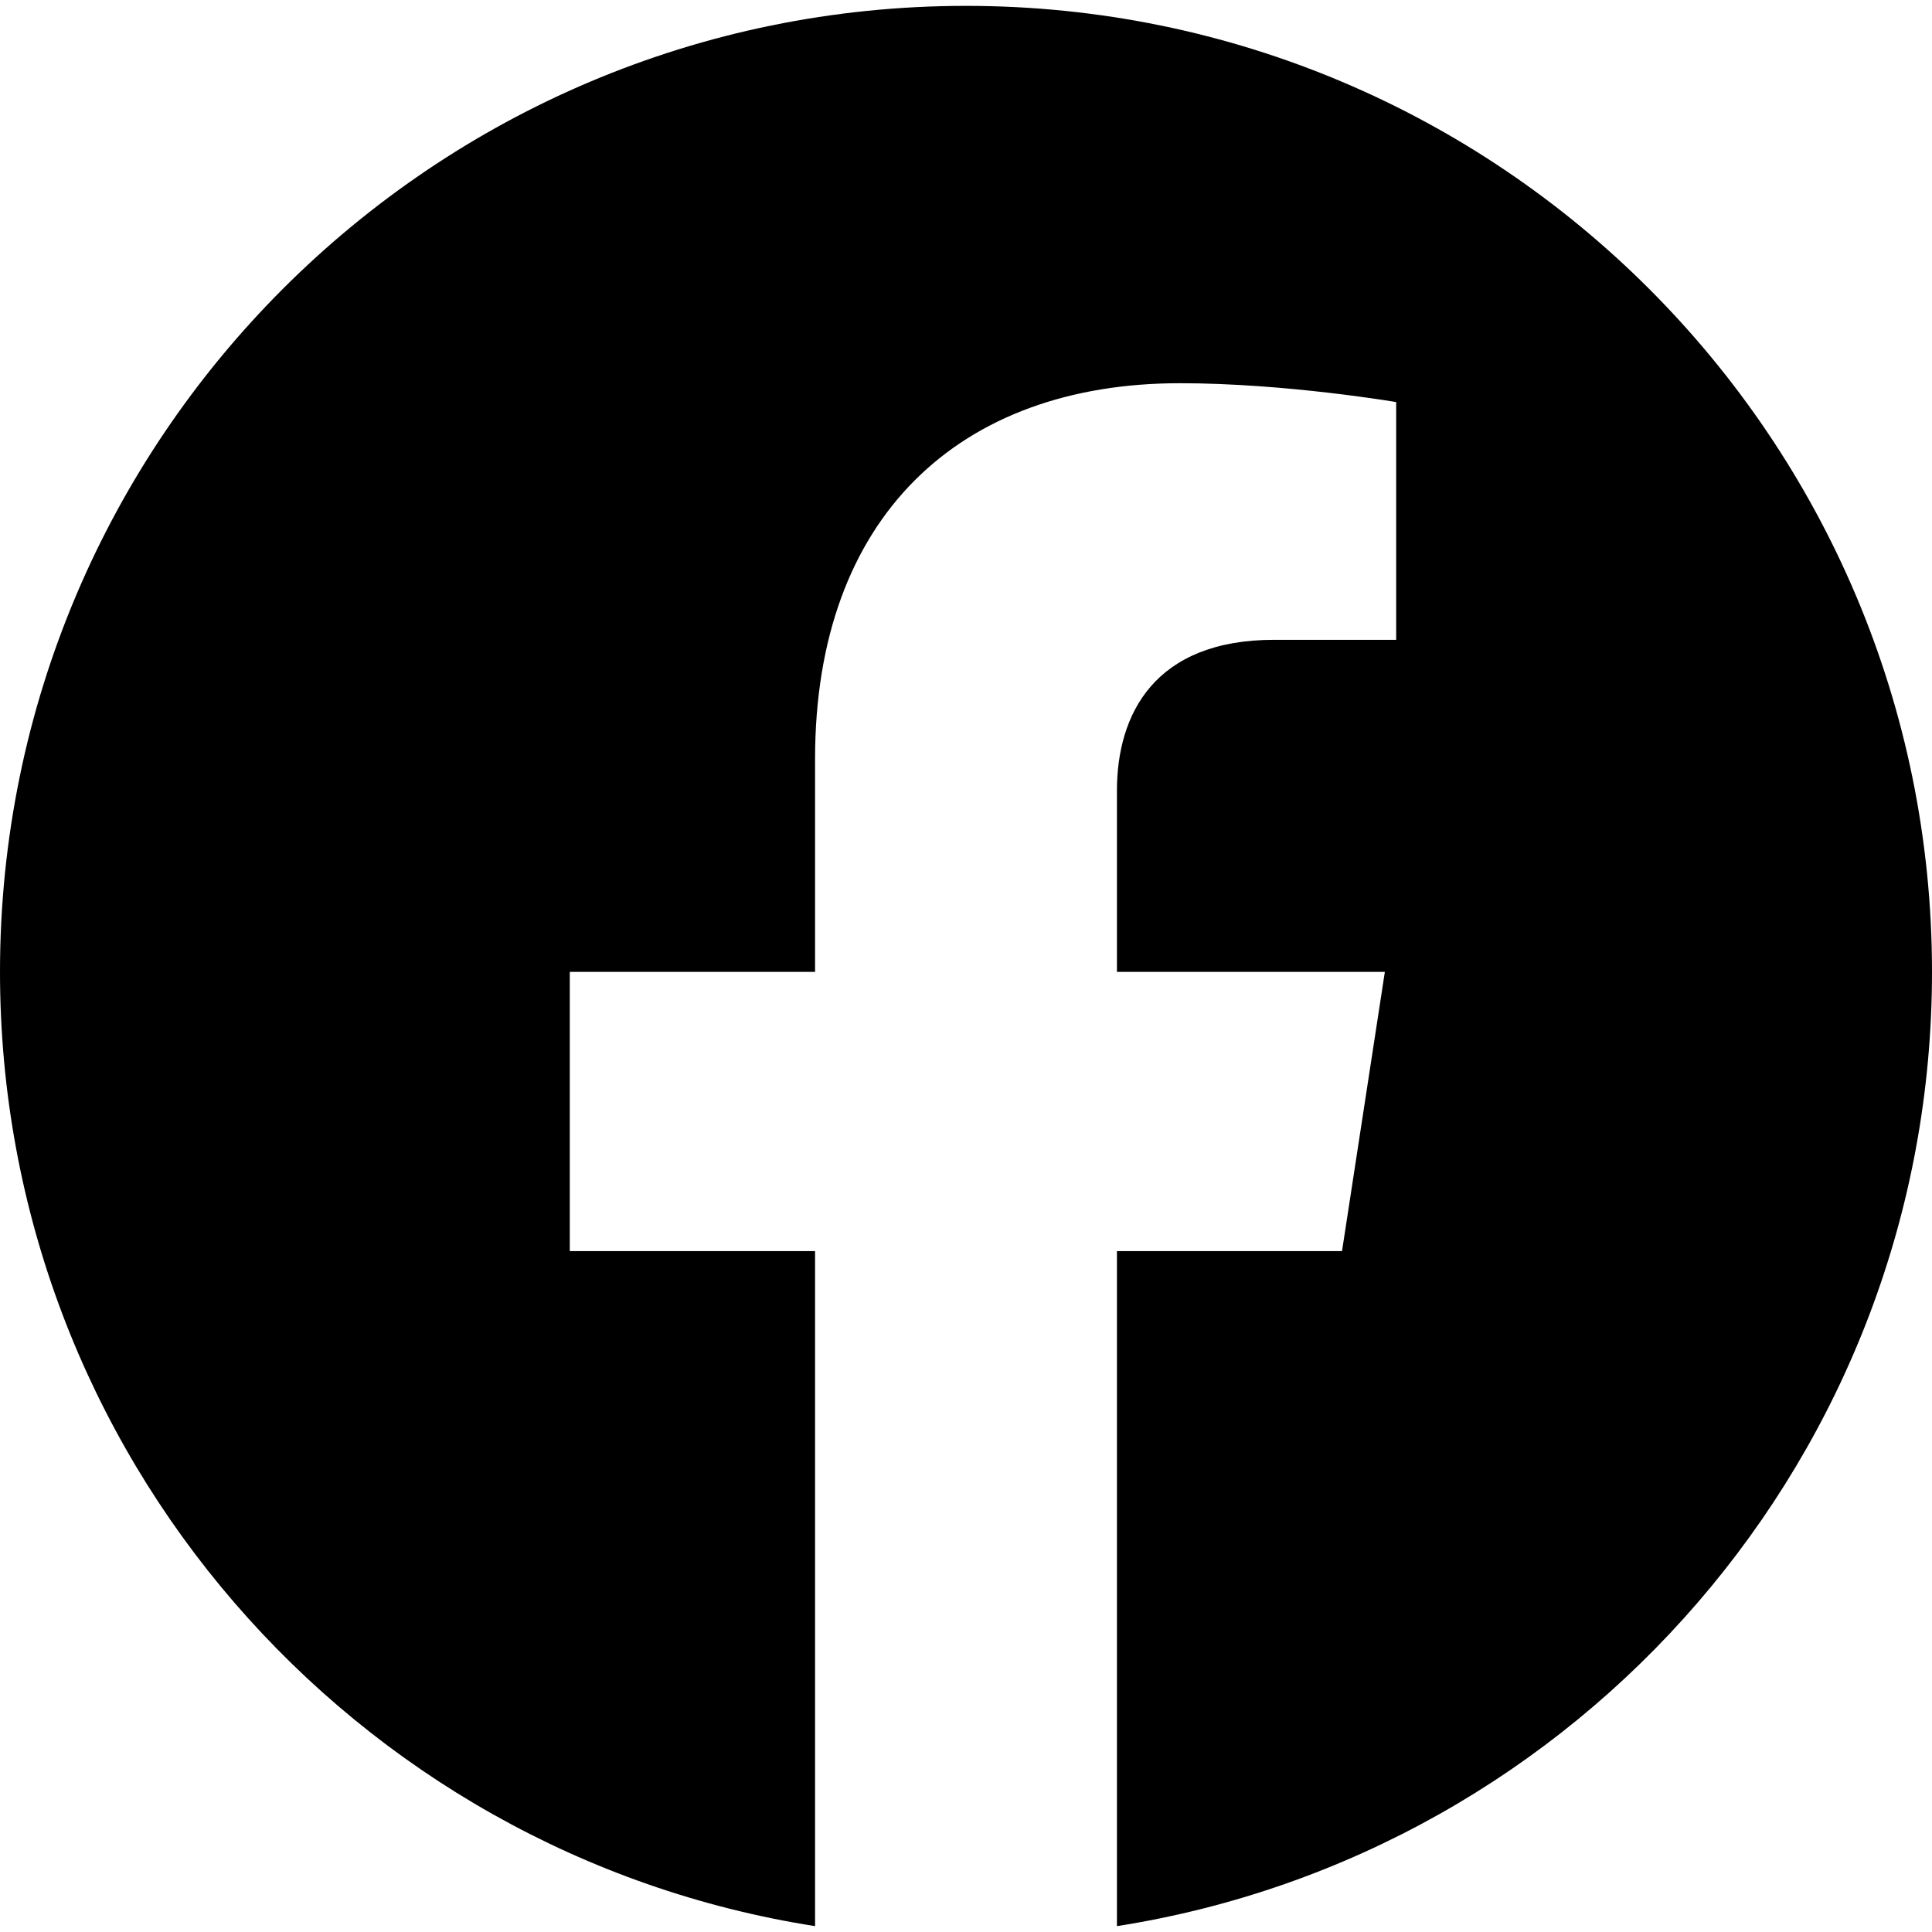
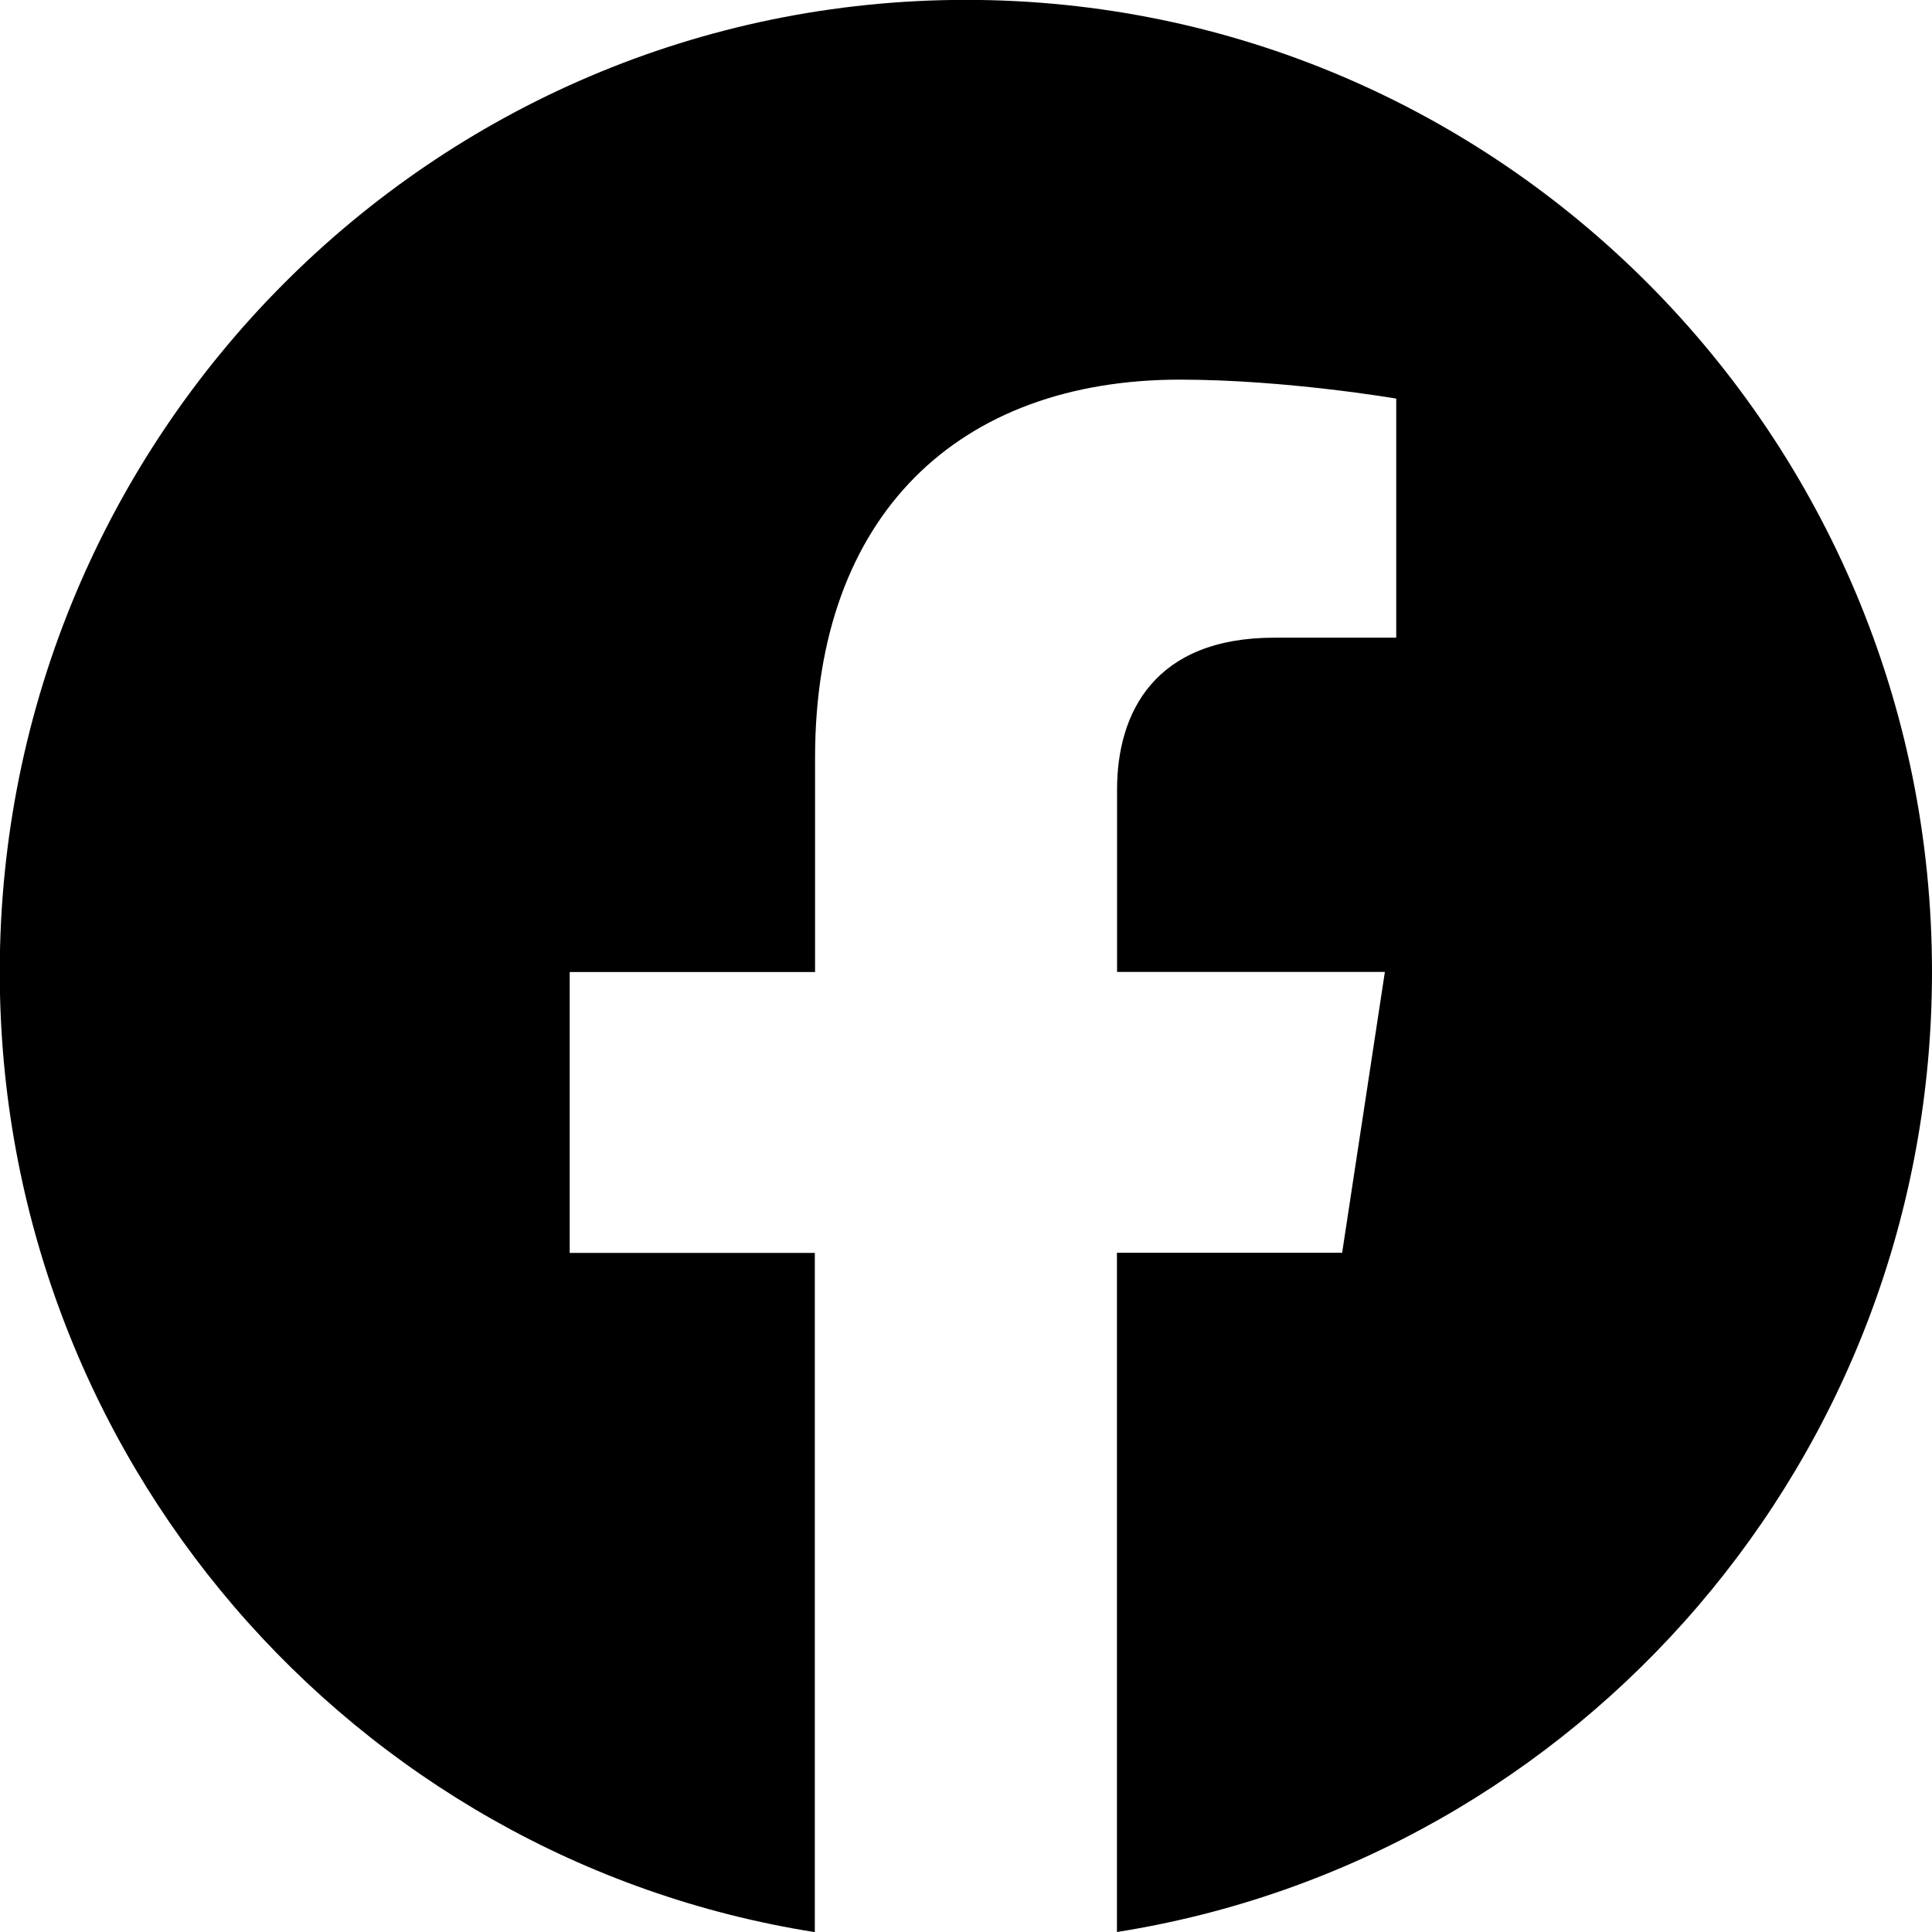
- <svg xmlns="http://www.w3.org/2000/svg" height="100%" style="fill-rule:evenodd;clip-rule:evenodd;stroke-linejoin:round;stroke-miterlimit:2;" version="1.1" viewBox="0 0 512 512" width="100%" xml:space="preserve">
-   <path d="M512,257.555c0,-141.385 -114.615,-256 -256,-256c-141.385,0 -256,114.615 -256,256c0,127.777 93.616,233.685 216,252.89l0,-178.89l-65,0l0,-74l65,0l0,-56.4c0,-64.16 38.219,-99.6 96.695,-99.6c28.009,0 57.305,5 57.305,5l0,63l-32.281,0c-31.801,0 -41.719,19.733 -41.719,39.978l0,48.022l71,0l-11.35,74l-59.65,0l0,178.89c122.385,-19.205 216,-125.113 216,-252.89Z" style="fill-rule:nonzero;" />
+ <svg xmlns="http://www.w3.org/2000/svg" width="16" height="16" fill="currentColor" class="bi bi-facebook" viewBox="0 0 16 16">
+   <path d="M16 8.049c0-4.446-3.582-8.05-8-8.05C3.58 0-.002 3.603-.002 8.05c0 4.017 2.926 7.347 6.75 7.951v-5.625h-2.03V8.05H6.75V6.275c0-2.017 1.195-3.131 3.022-3.131.876 0 1.791.157 1.791.157v1.98h-1.009c-.993 0-1.303.621-1.303 1.258v1.51h2.218l-.354 2.326H9.25V16c3.824-.604 6.75-3.934 6.75-7.951z" />
</svg>
